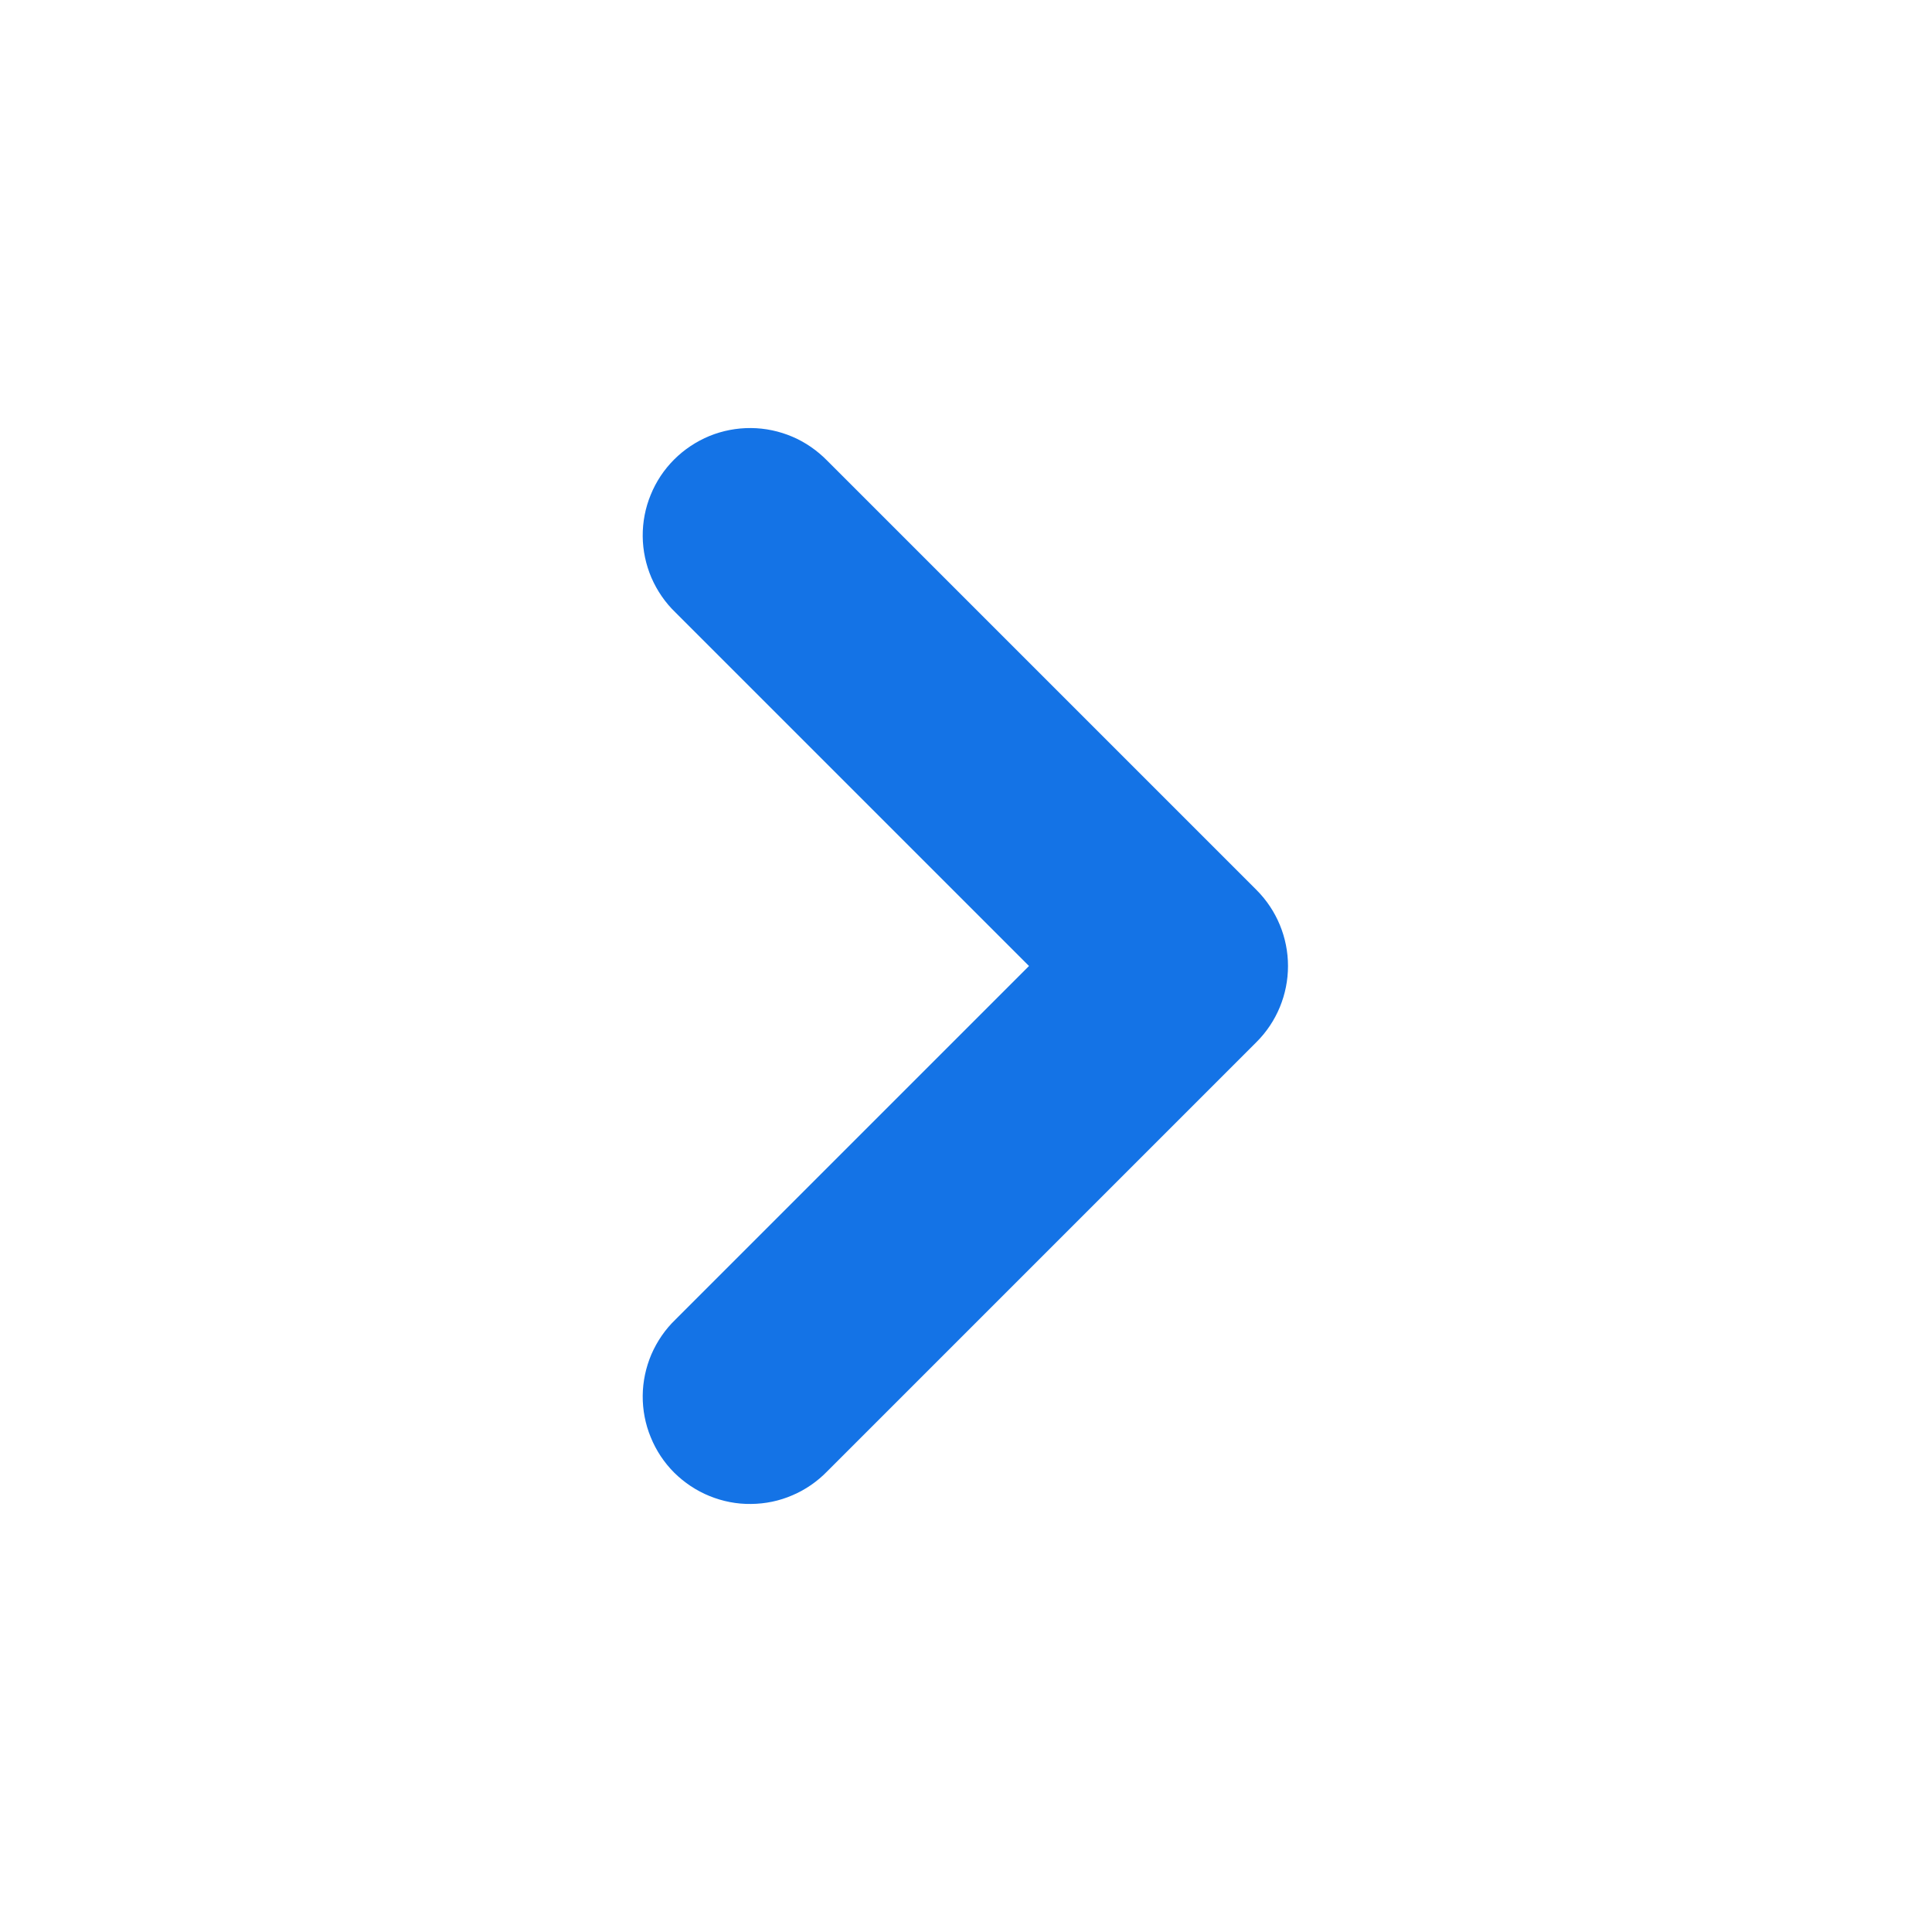
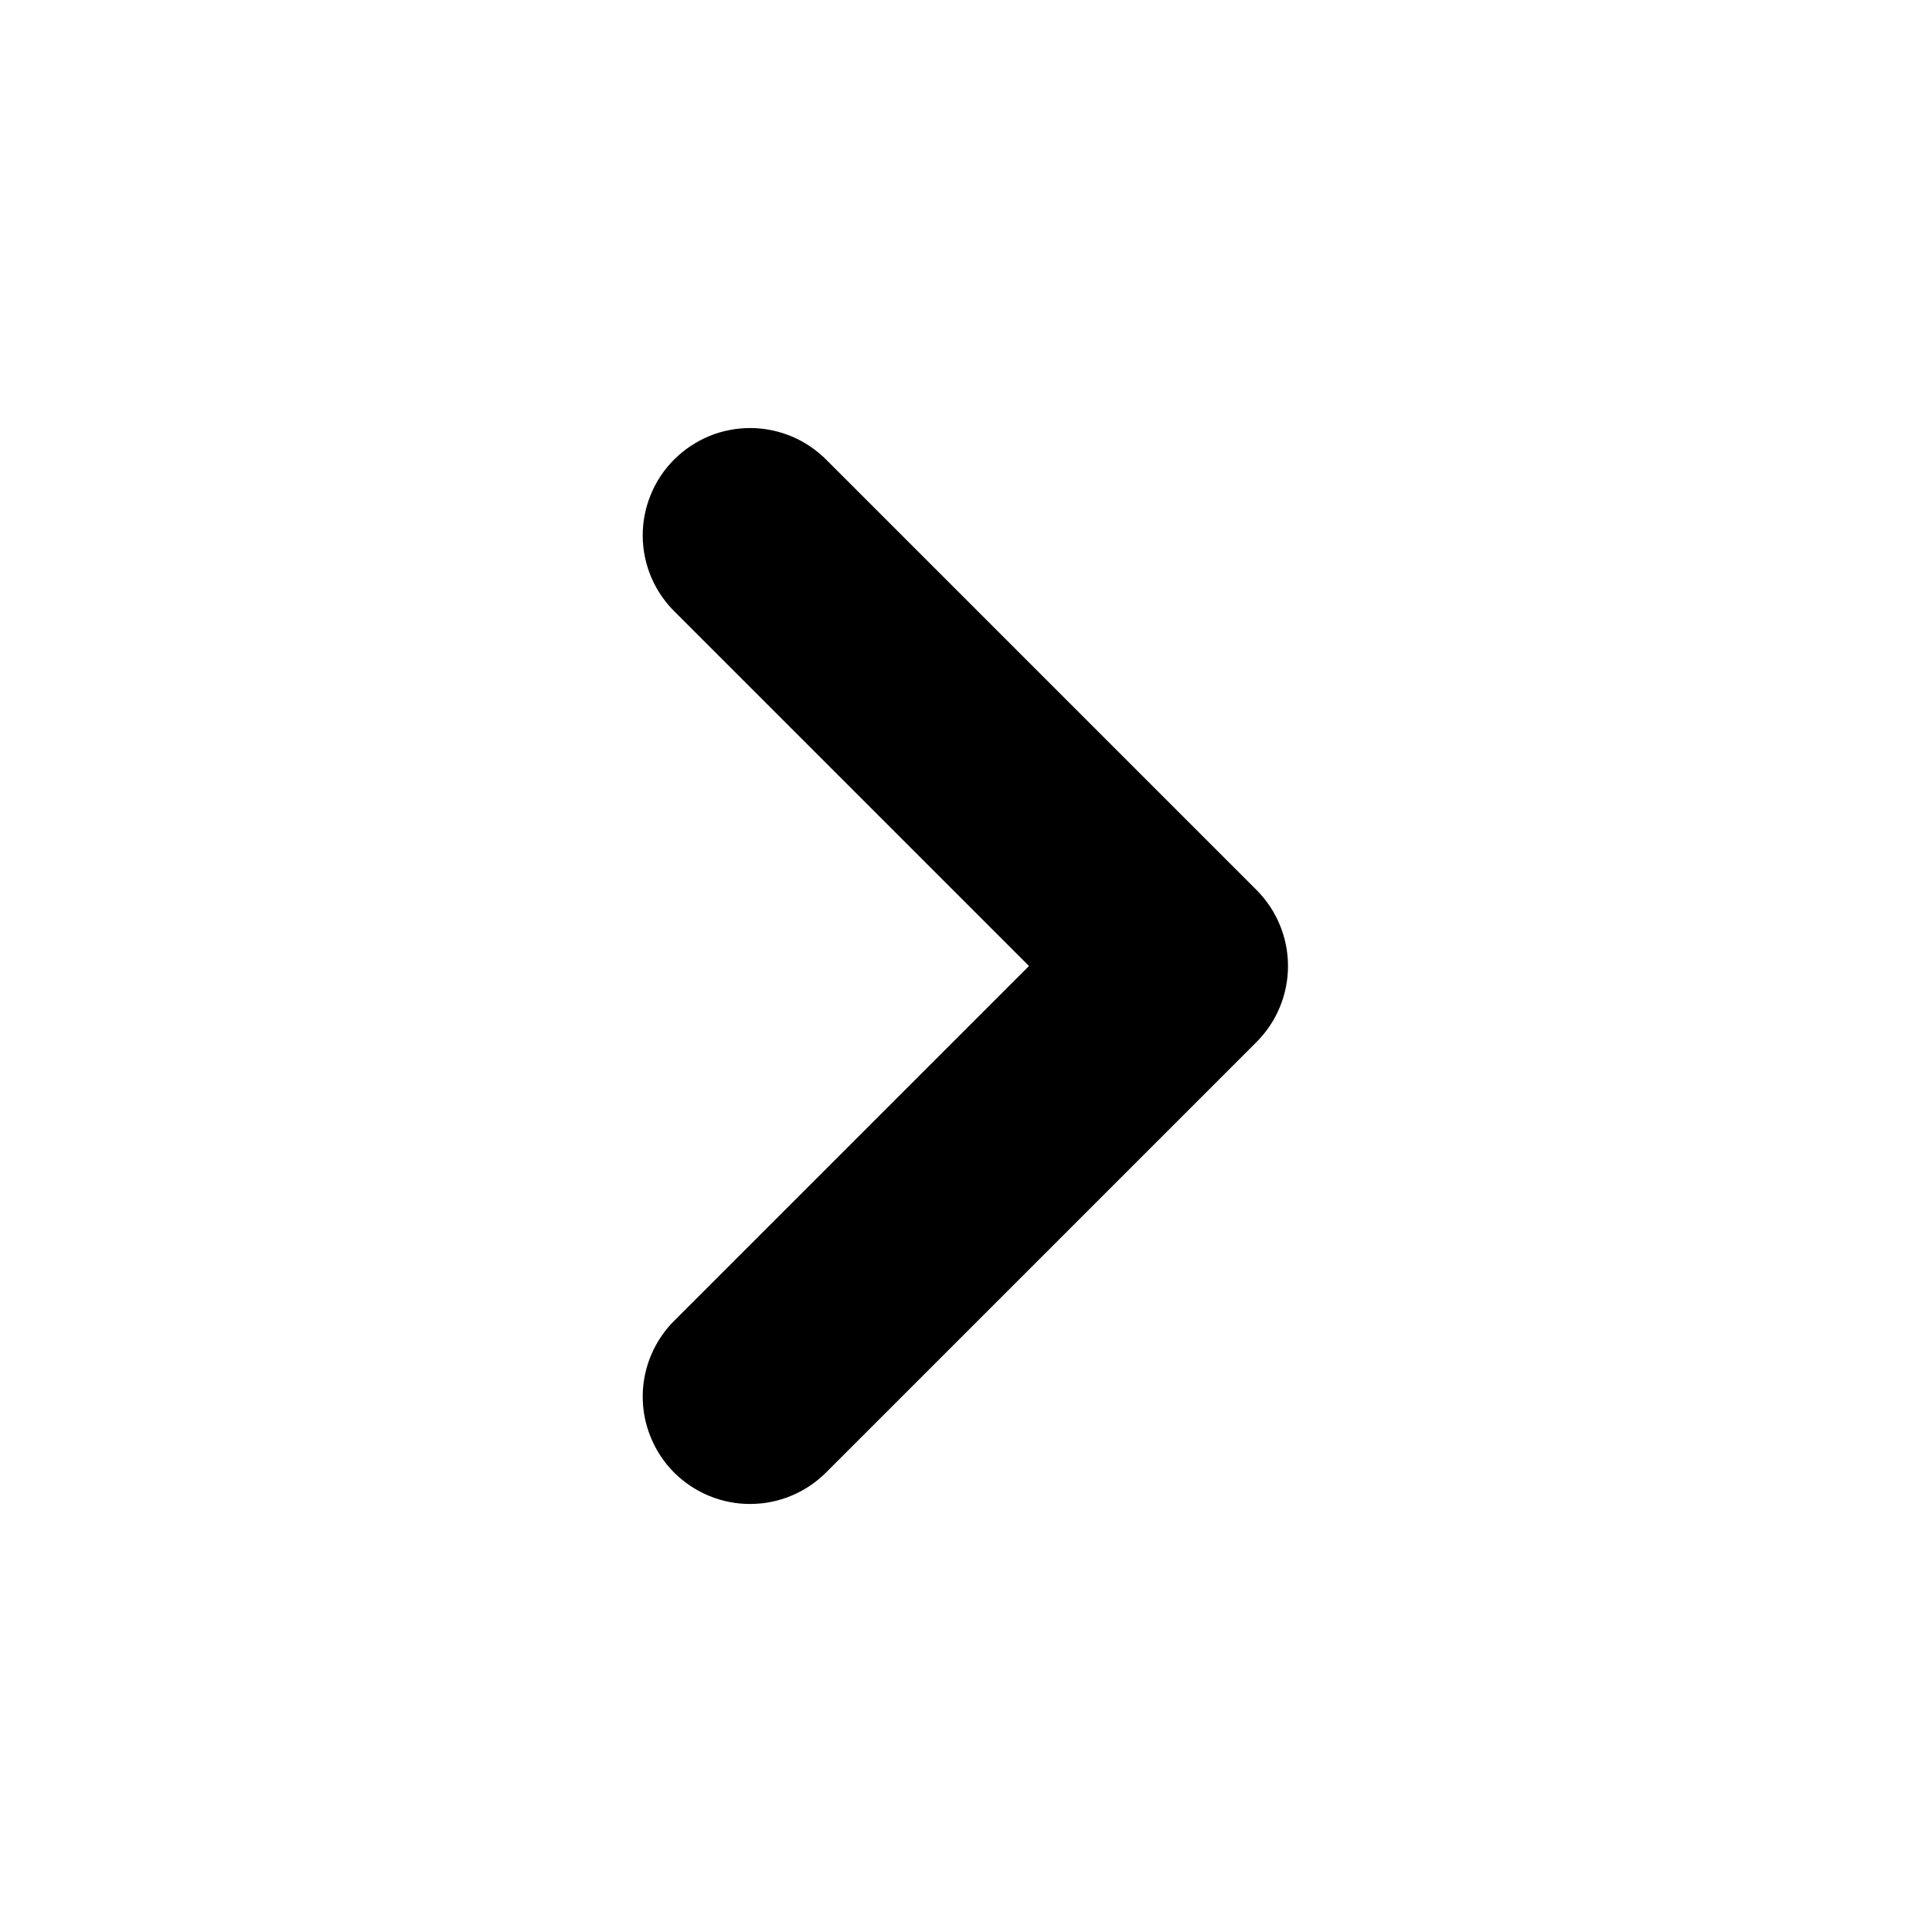
<svg xmlns="http://www.w3.org/2000/svg" width="18" height="18" viewBox="0 0 18 18" fill="none">
-   <path d="M7.708 4.293C7.615 4.198 7.505 4.121 7.383 4.069C7.261 4.017 7.13 3.989 6.997 3.988C6.864 3.987 6.733 4.012 6.61 4.062C6.487 4.113 6.375 4.187 6.281 4.281C6.187 4.375 6.113 4.486 6.063 4.609C6.012 4.732 5.987 4.864 5.988 4.996C5.989 5.129 6.017 5.26 6.069 5.382C6.122 5.504 6.198 5.615 6.294 5.707L9.587 9L6.294 12.293C6.198 12.385 6.122 12.496 6.069 12.618C6.017 12.74 5.989 12.871 5.988 13.004C5.987 13.136 6.012 13.268 6.063 13.391C6.113 13.514 6.187 13.626 6.281 13.72C6.375 13.813 6.487 13.888 6.61 13.938C6.733 13.988 6.864 14.014 6.997 14.012C7.13 14.011 7.261 13.984 7.383 13.931C7.505 13.879 7.615 13.803 7.708 13.707L11.708 9.707C11.895 9.52 12 9.265 12 9C12 8.735 11.895 8.481 11.708 8.293L7.708 4.293Z" fill="#1473E6" />
+   <path d="M7.708 4.293C7.615 4.198 7.505 4.121 7.383 4.069C7.261 4.017 7.13 3.989 6.997 3.988C6.864 3.987 6.733 4.012 6.61 4.062C6.487 4.113 6.375 4.187 6.281 4.281C6.187 4.375 6.113 4.486 6.063 4.609C6.012 4.732 5.987 4.864 5.988 4.996C5.989 5.129 6.017 5.26 6.069 5.382C6.122 5.504 6.198 5.615 6.294 5.707L9.587 9L6.294 12.293C6.198 12.385 6.122 12.496 6.069 12.618C6.017 12.74 5.989 12.871 5.988 13.004C5.987 13.136 6.012 13.268 6.063 13.391C6.113 13.514 6.187 13.626 6.281 13.72C6.375 13.813 6.487 13.888 6.61 13.938C6.733 13.988 6.864 14.014 6.997 14.012C7.13 14.011 7.261 13.984 7.383 13.931C7.505 13.879 7.615 13.803 7.708 13.707L11.708 9.707C11.895 9.52 12 9.265 12 9C12 8.735 11.895 8.481 11.708 8.293L7.708 4.293Z" fill="#000" />
</svg>
